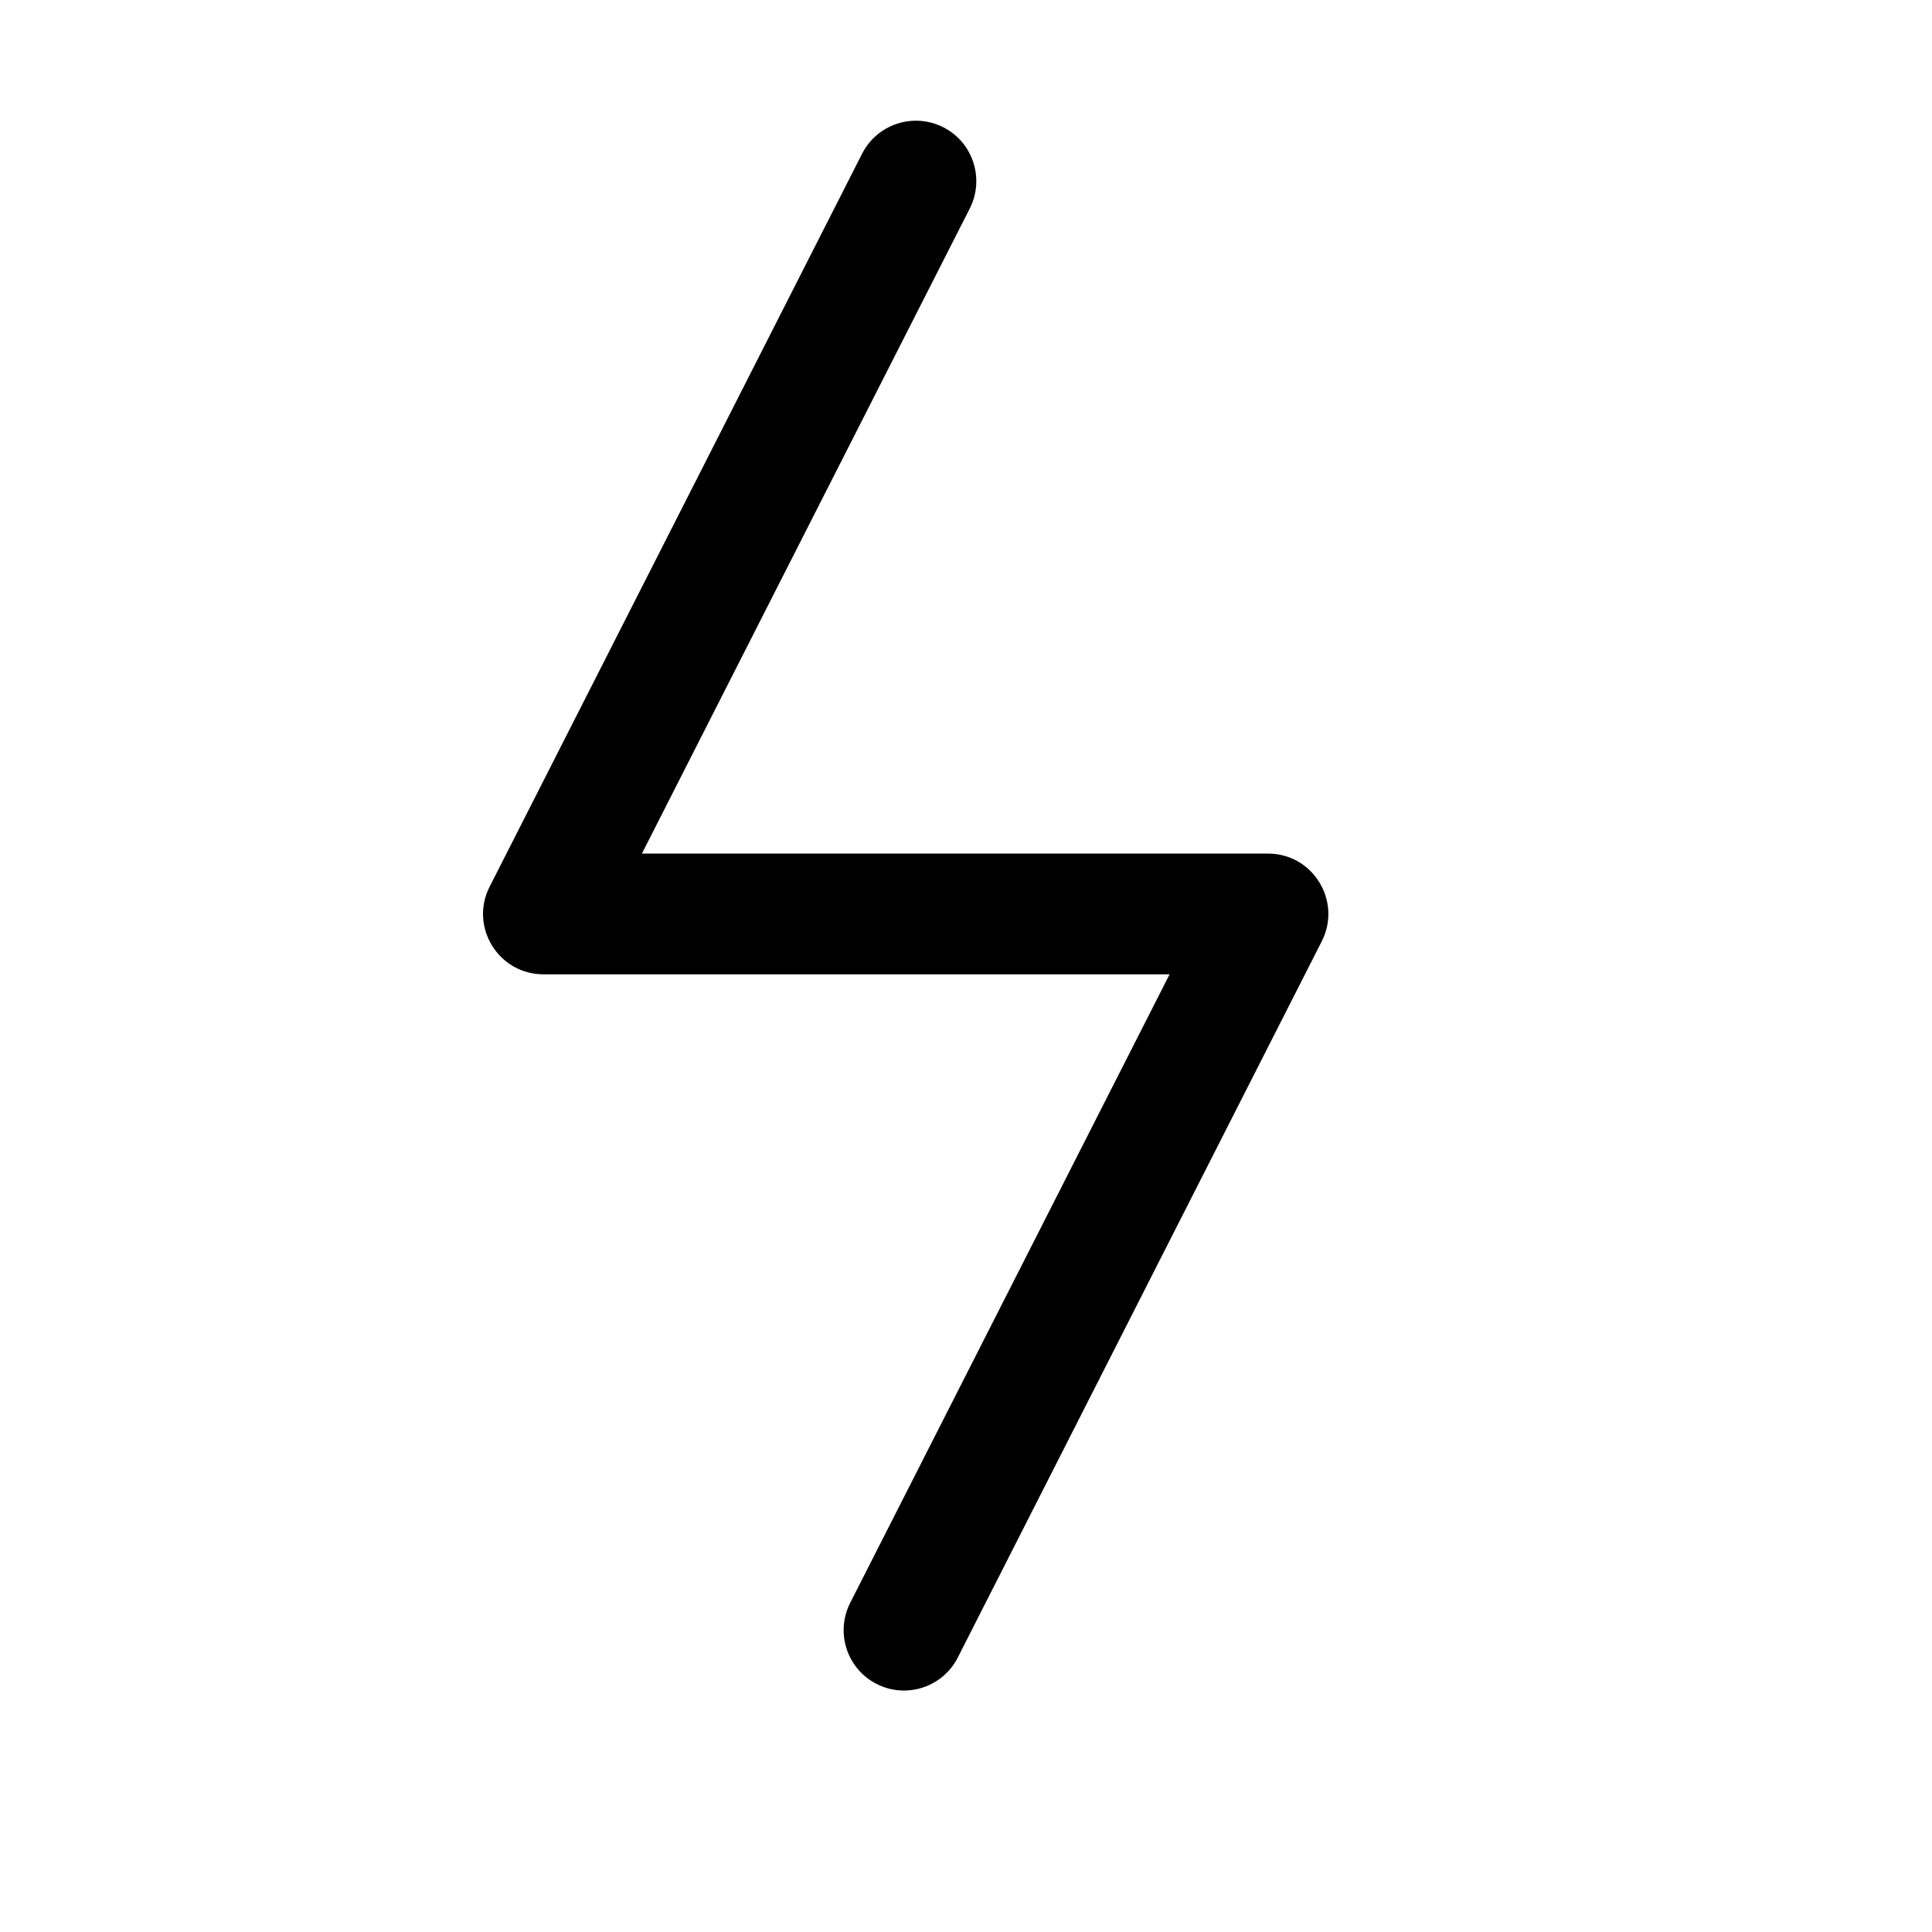
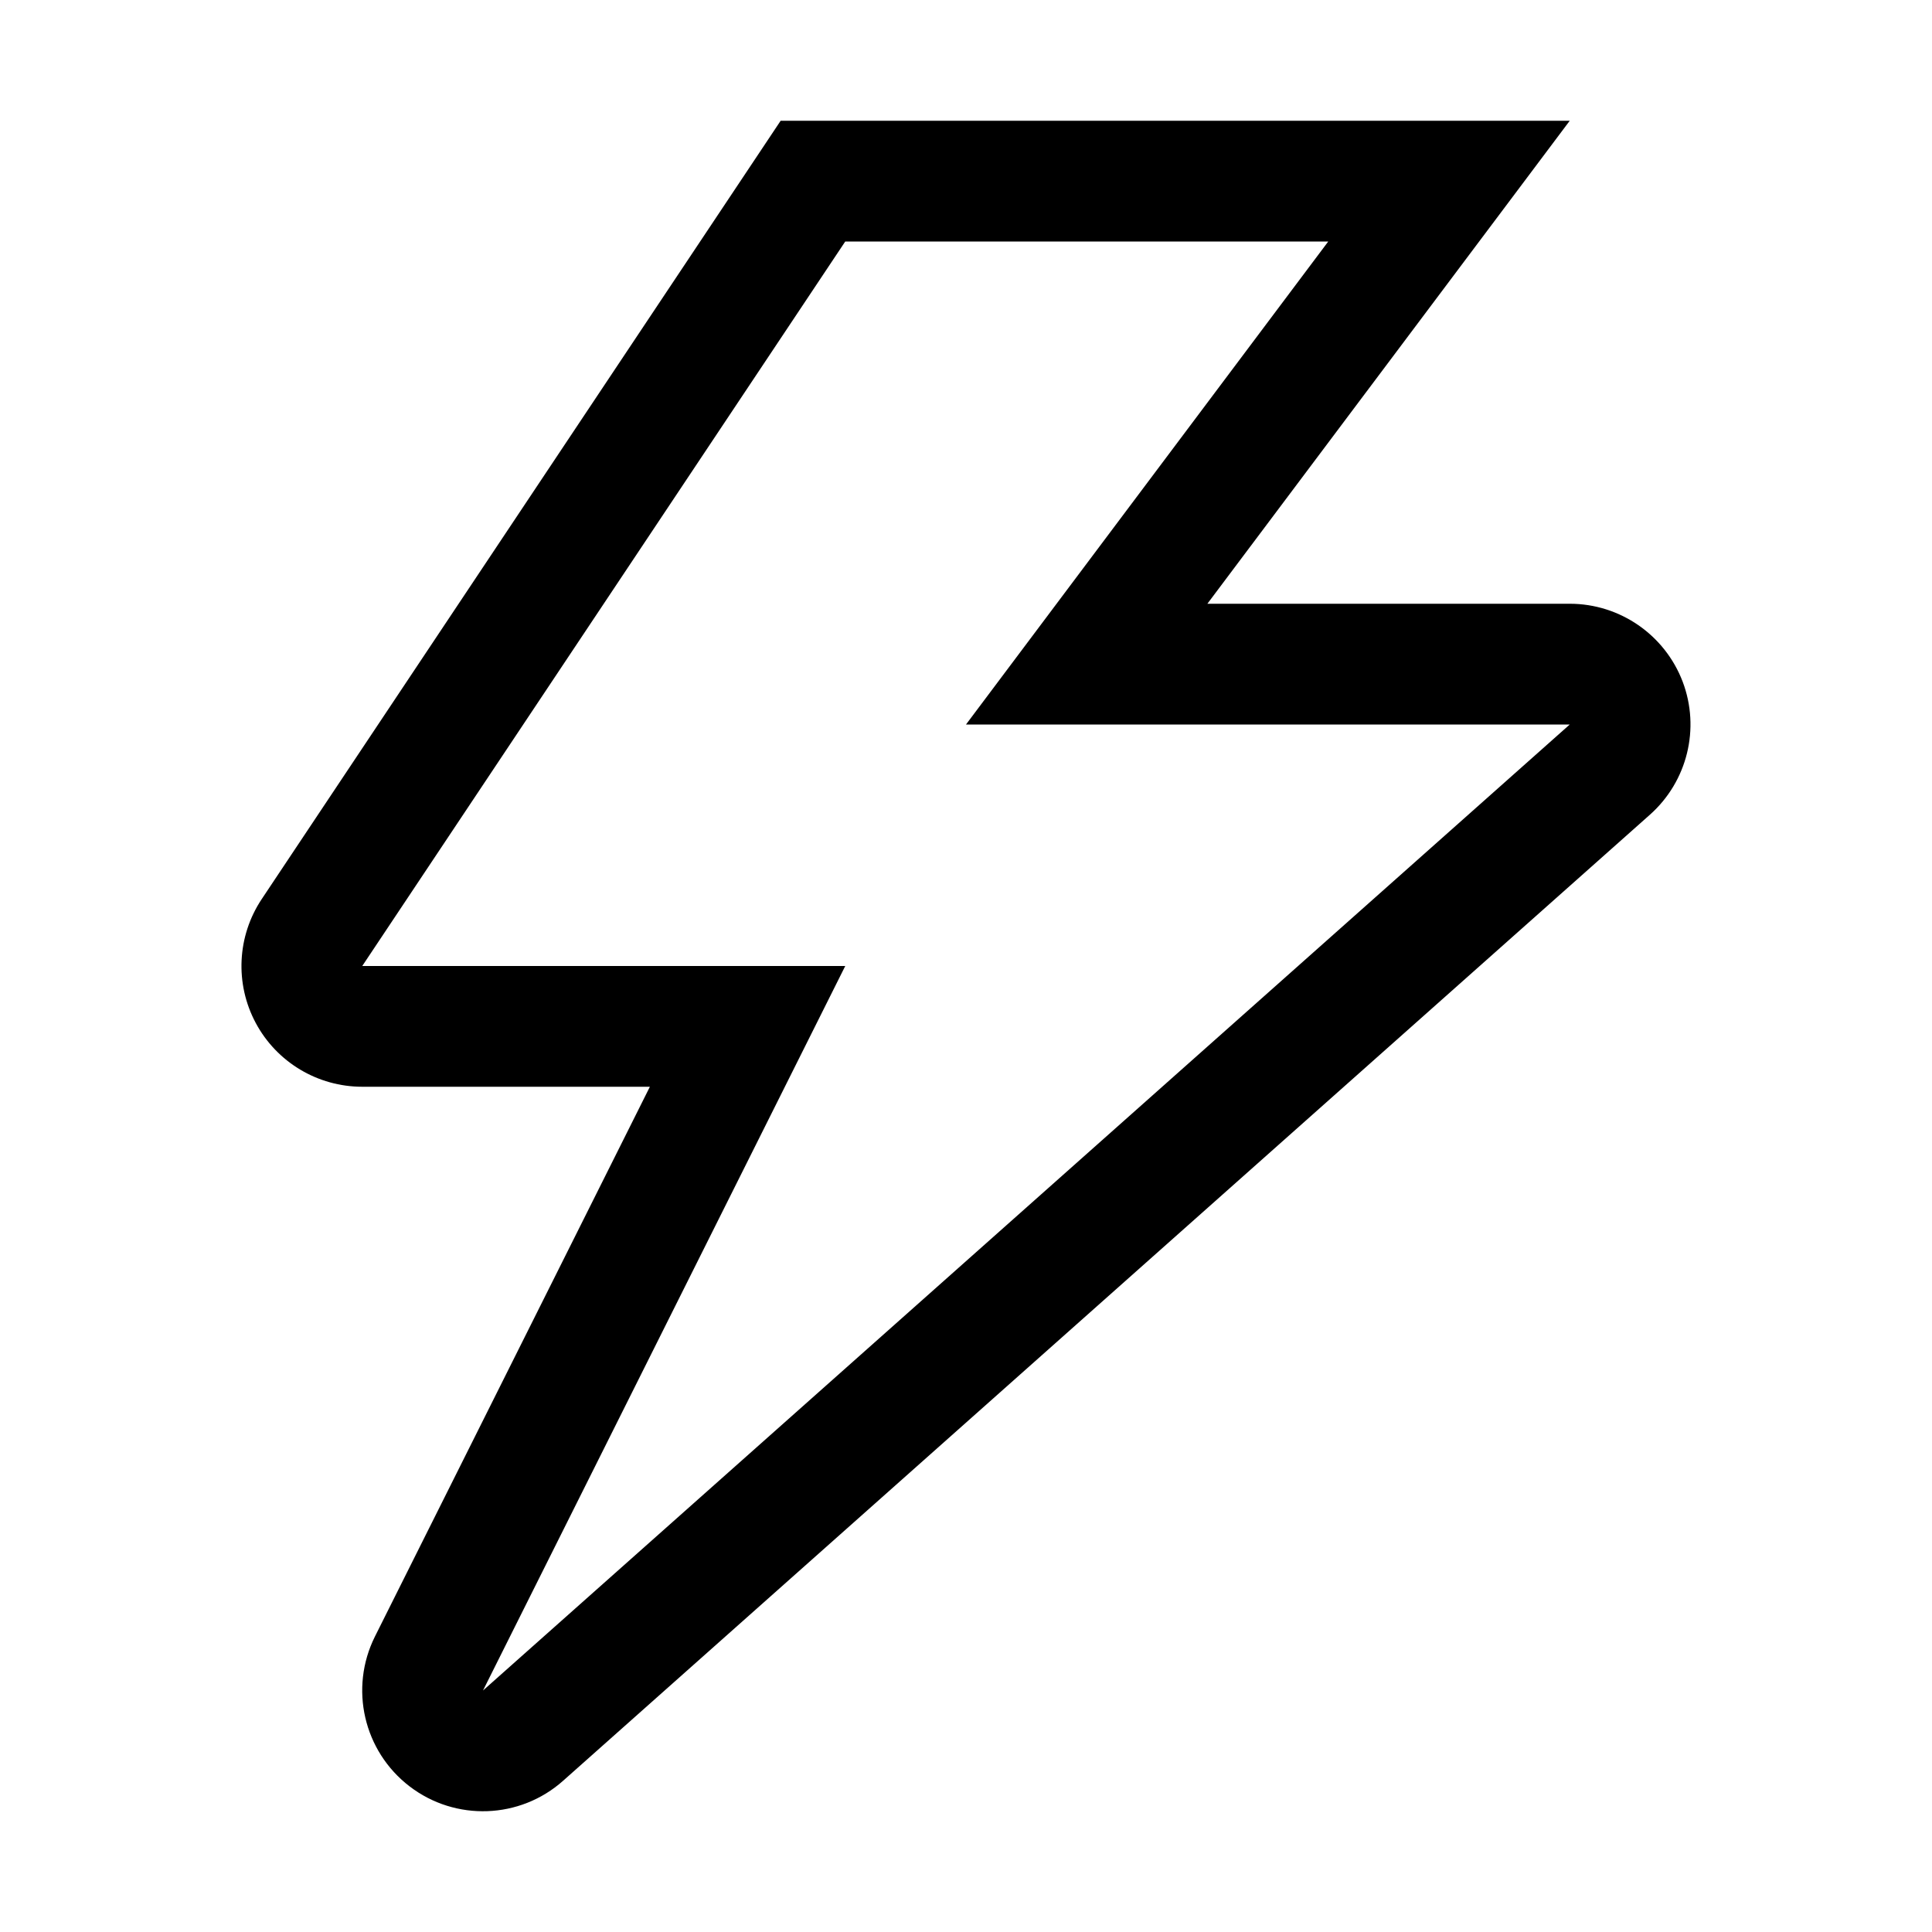
<svg xmlns="http://www.w3.org/2000/svg" width="16" height="16" viewBox="0 0 16 16">
-   <path d="M7.041,13.274 C6.916,13.52 7.014,13.821 7.26,13.946 C7.506,14.071 7.807,13.973 7.932,13.727 L10.946,7.796 C11.115,7.463 10.874,7.069 10.501,7.069 L5.316,7.069 L8.031,1.727 C8.156,1.48 8.058,1.179 7.812,1.054 C7.565,0.929 7.264,1.027 7.139,1.274 L4.055,7.343 C3.886,7.675 4.128,8.069 4.501,8.069 L9.686,8.069 L7.041,13.274 Z" />
+   <path d="M13 1L9.999 5H13C13.415 5 13.787 5.257 13.935 5.645C14.082 6.033 13.974 6.471 13.664 6.747L4.664 14.747C4.306 15.066 3.772 15.085 3.392 14.794C3.011 14.502 2.891 13.982 3.105 13.553L5.382 9H3C2.631 9 2.292 8.797 2.118 8.472C1.944 8.147 1.963 7.752 2.168 7.445L6.465 1H13ZM3 8H7L4 14L13 6H8L11 2H7L3 8Z" />
</svg>
